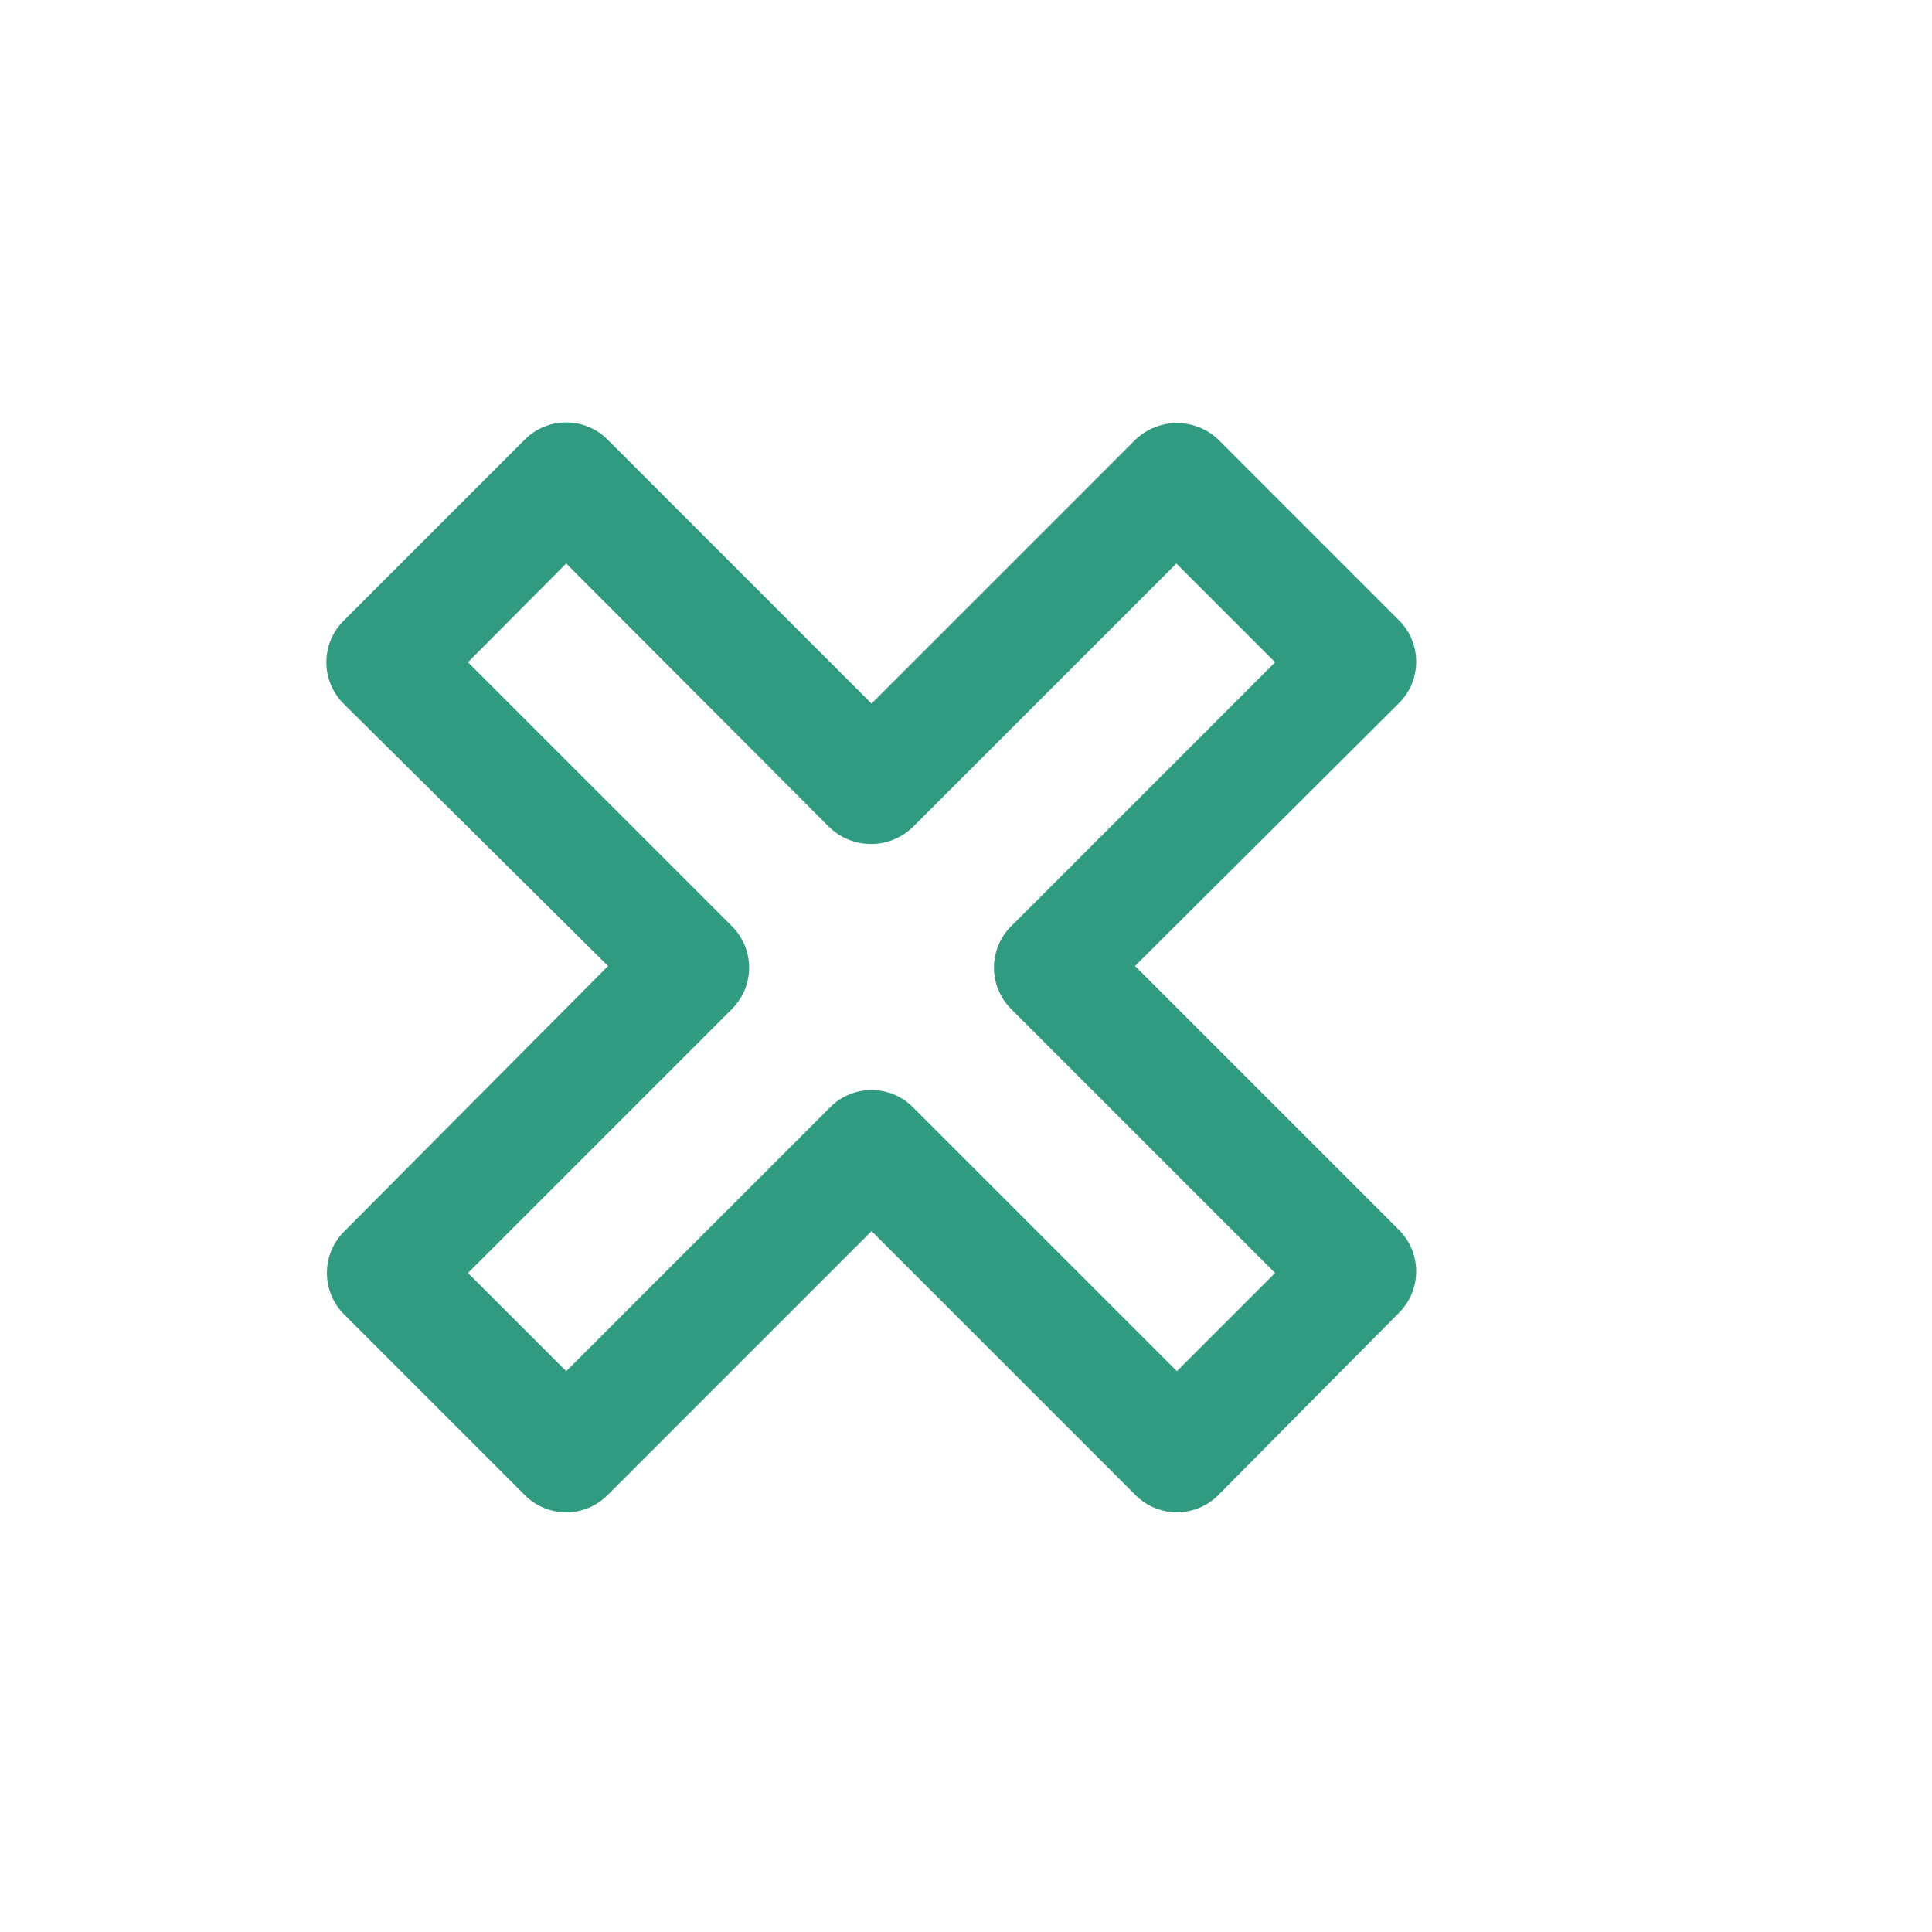
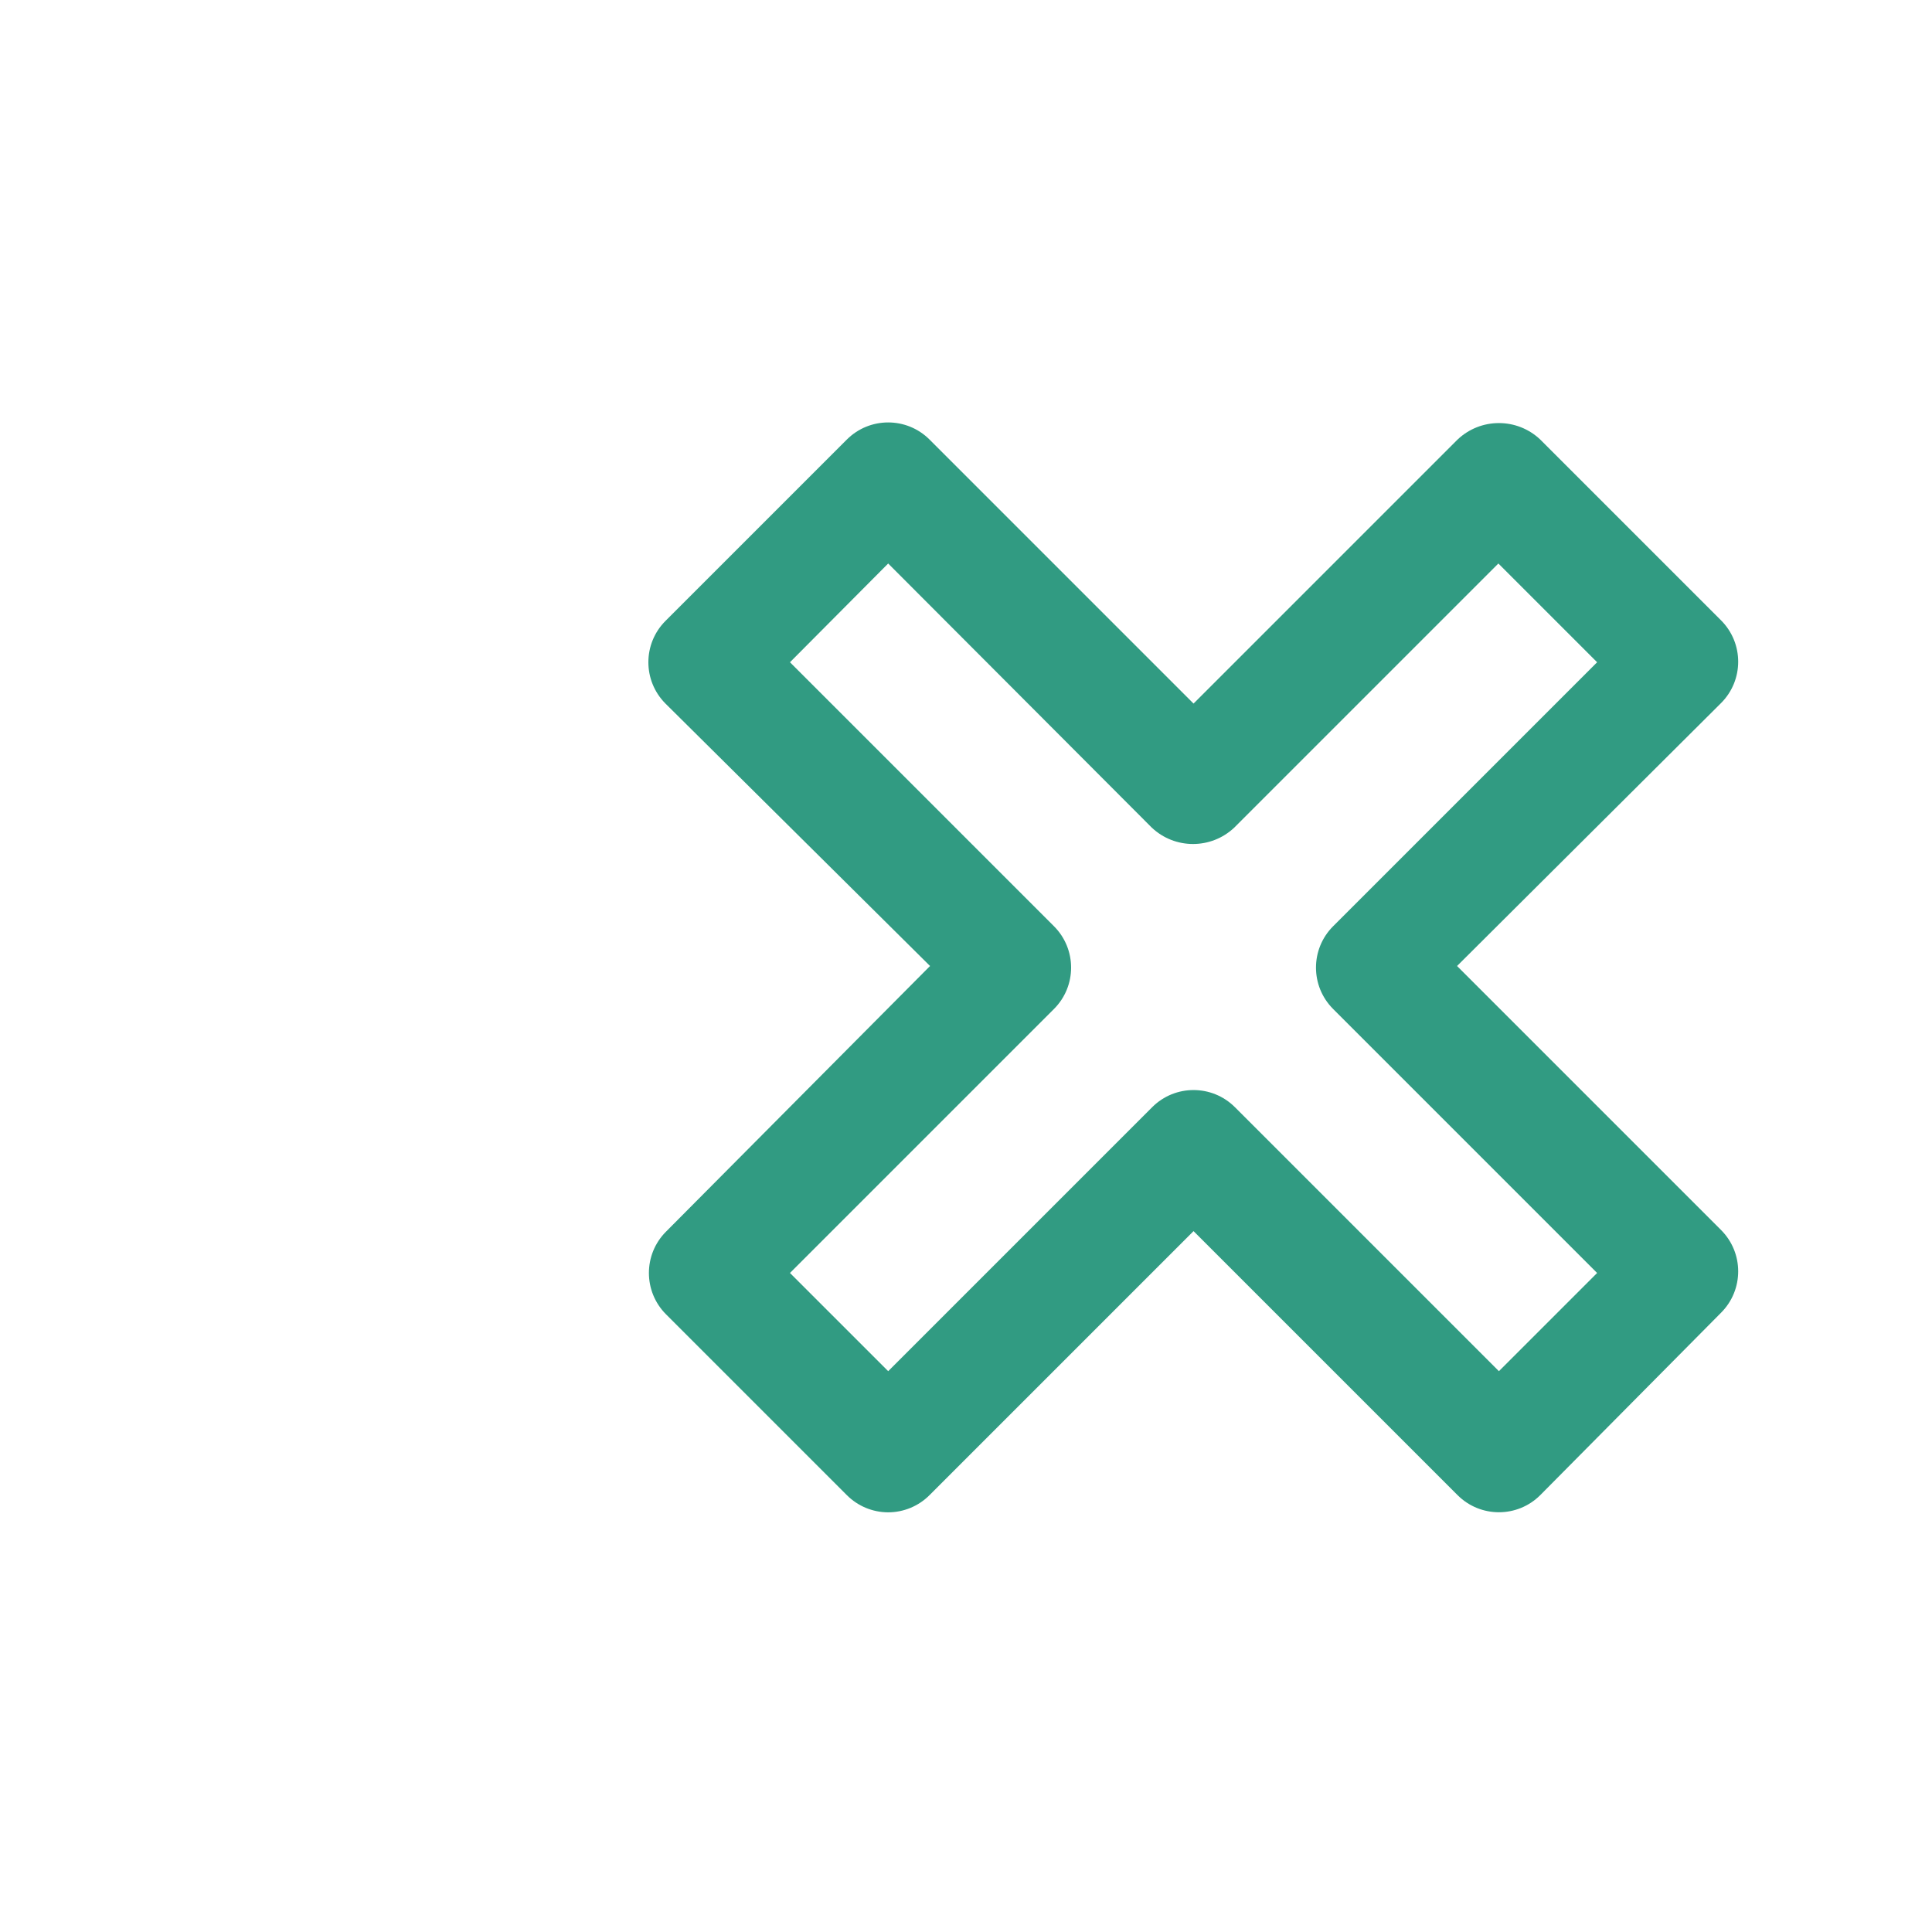
- <svg xmlns="http://www.w3.org/2000/svg" height="100px" width="100px" fill="#319b82" data-name="Layer 1" viewBox="0 0 36 32" x="0px" y="0px">
+ <svg xmlns="http://www.w3.org/2000/svg" height="100px" width="100px" fill="#319b82" data-name="Layer 1" viewBox="-6 0 36 32">
  <path d="M10.55,26.18a1.09,1.09,0,0,1-.77-.32L6.41,22.49a1.09,1.09,0,0,1,0-1.54L11.33,16,6.4,11.11a1.09,1.09,0,0,1,0-1.54L9.78,6.19a1.09,1.09,0,0,1,1.54,0l4.92,4.92,4.92-4.92a1.12,1.12,0,0,1,1.54,0l3.37,3.37a1.09,1.09,0,0,1,0,1.54L21.15,16l4.92,4.92a1.09,1.09,0,0,1,0,1.54L22.7,25.86a1.09,1.09,0,0,1-1.54,0l-4.92-4.92-4.92,4.92a1.09,1.09,0,0,1-.77.32M8.72,21.72l1.83,1.83,4.92-4.92a1.09,1.09,0,0,1,1.54,0l4.92,4.92,1.83-1.83-4.92-4.92a1.09,1.09,0,0,1,0-1.54l4.92-4.92L21.92,8.5,17,13.42a1.12,1.12,0,0,1-1.54,0L10.55,8.5,8.72,10.34l4.92,4.92a1.09,1.09,0,0,1,0,1.54Z" />
</svg>
